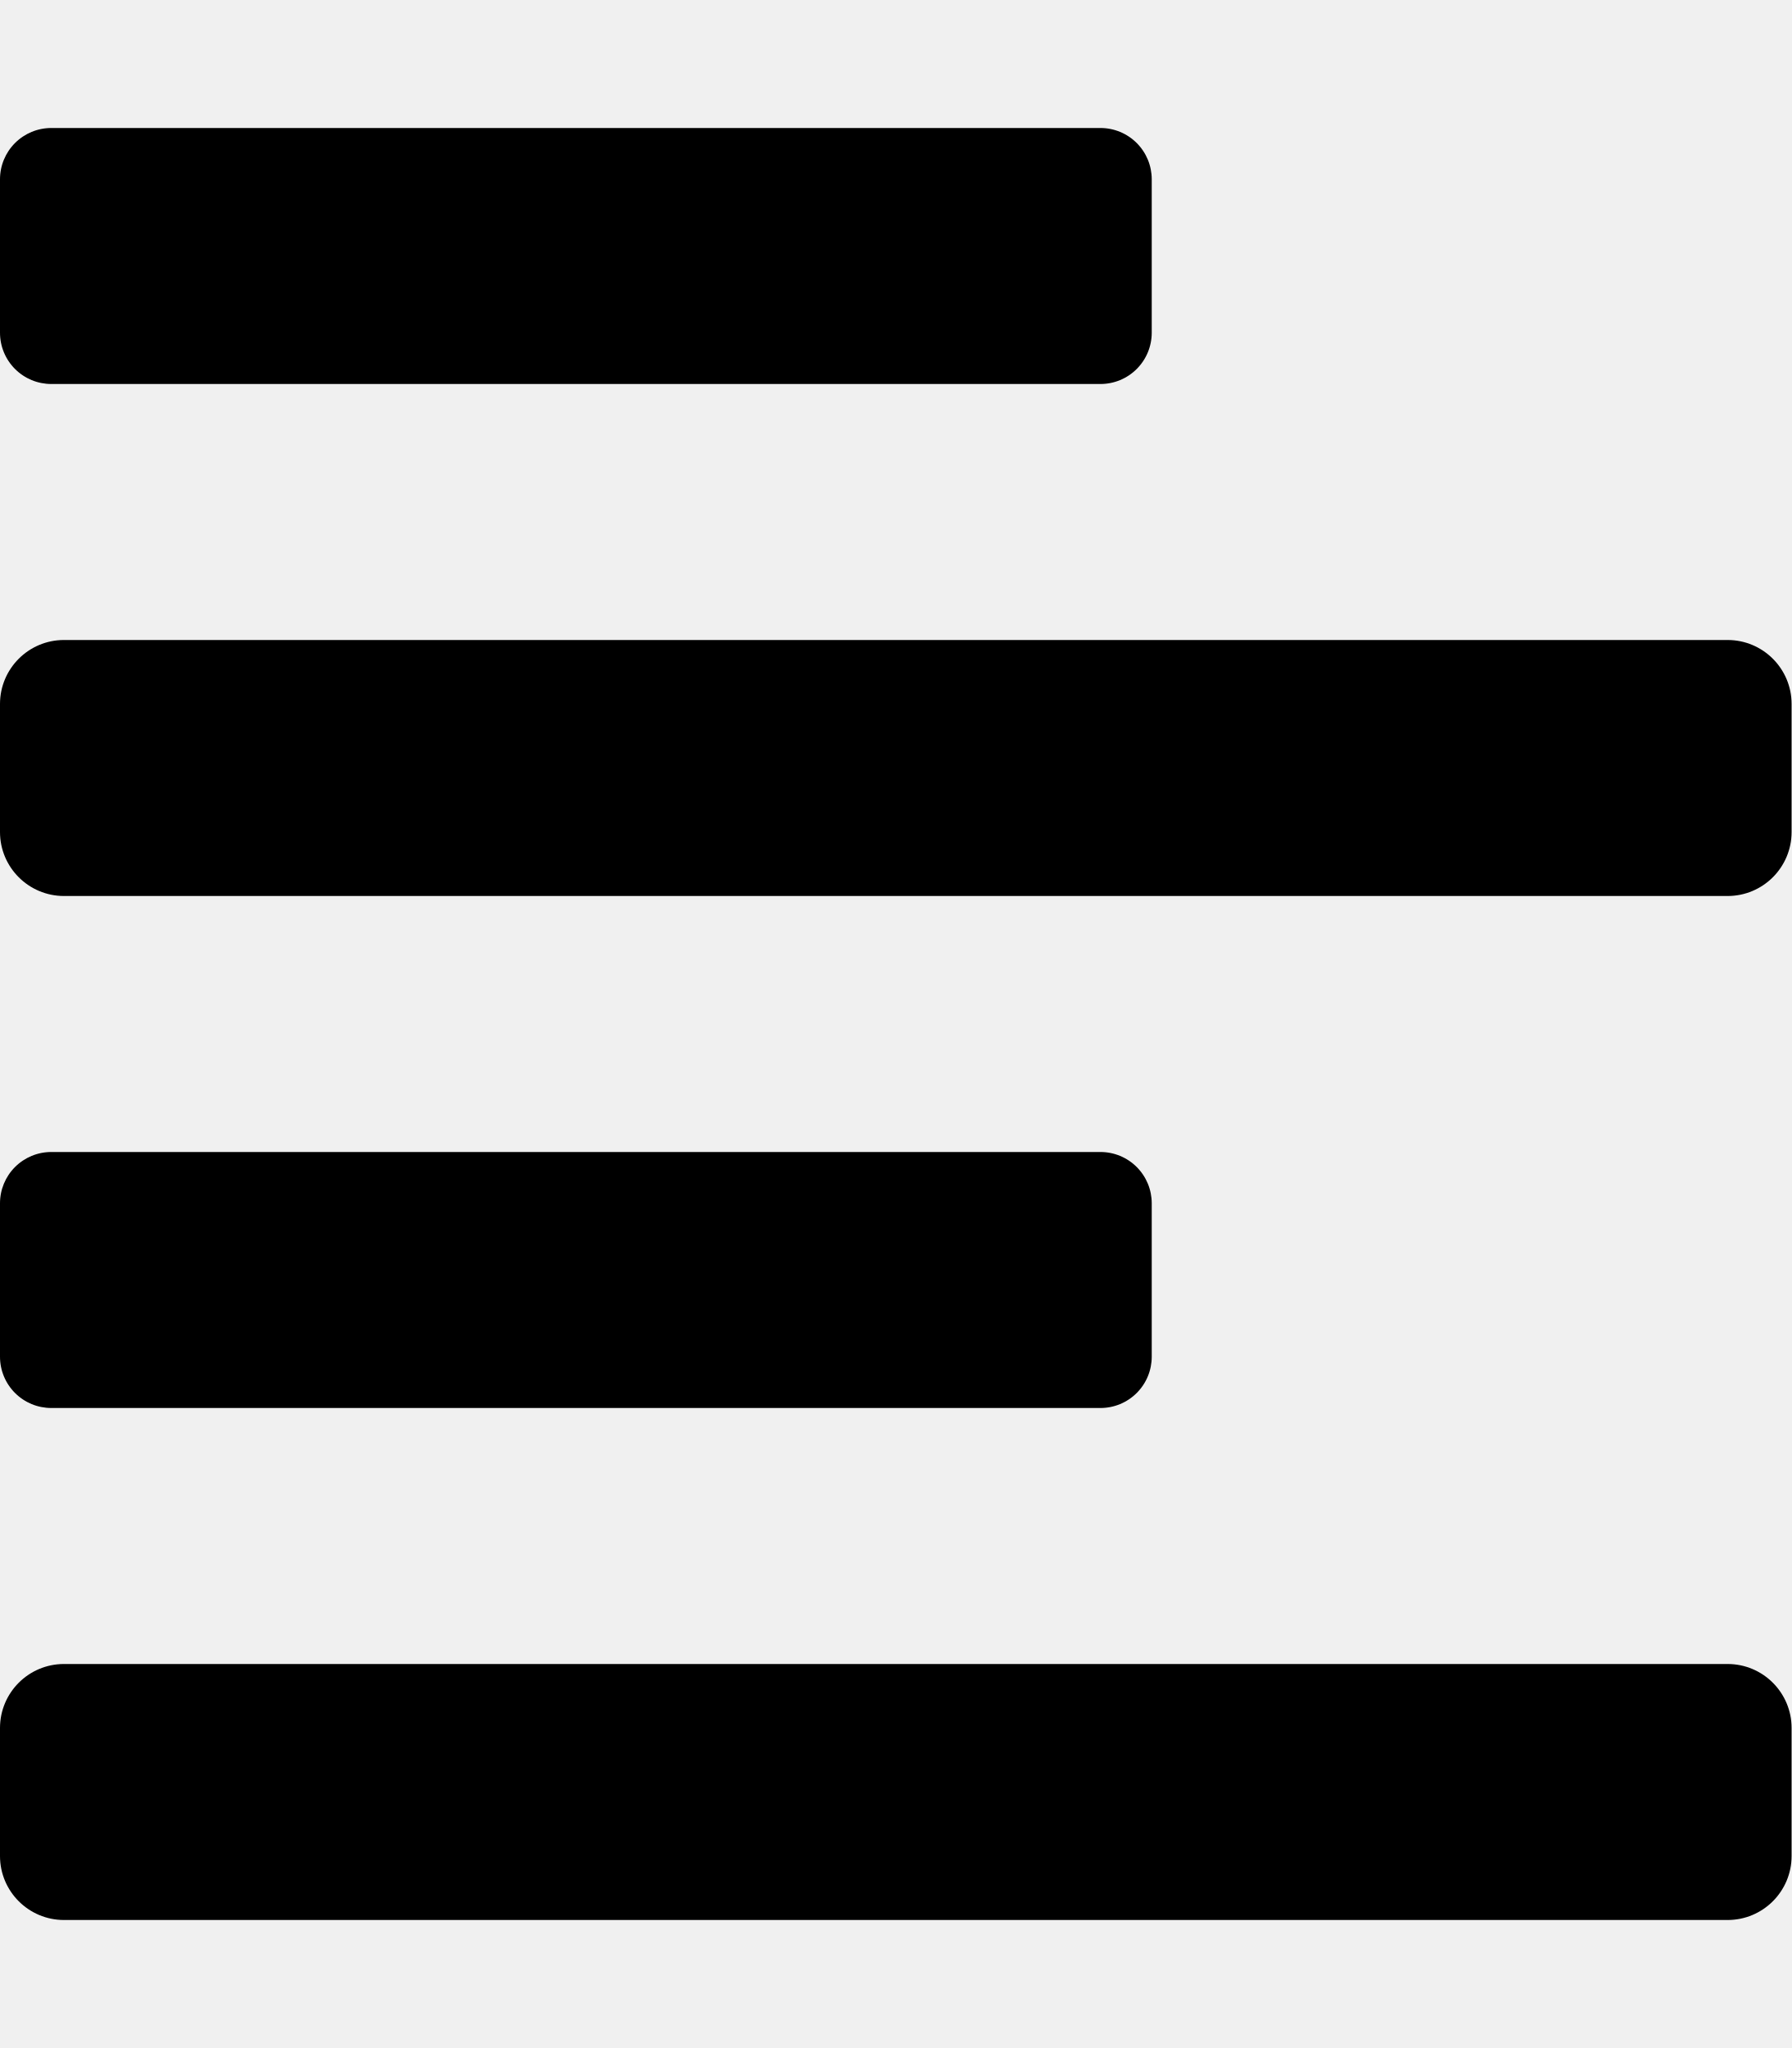
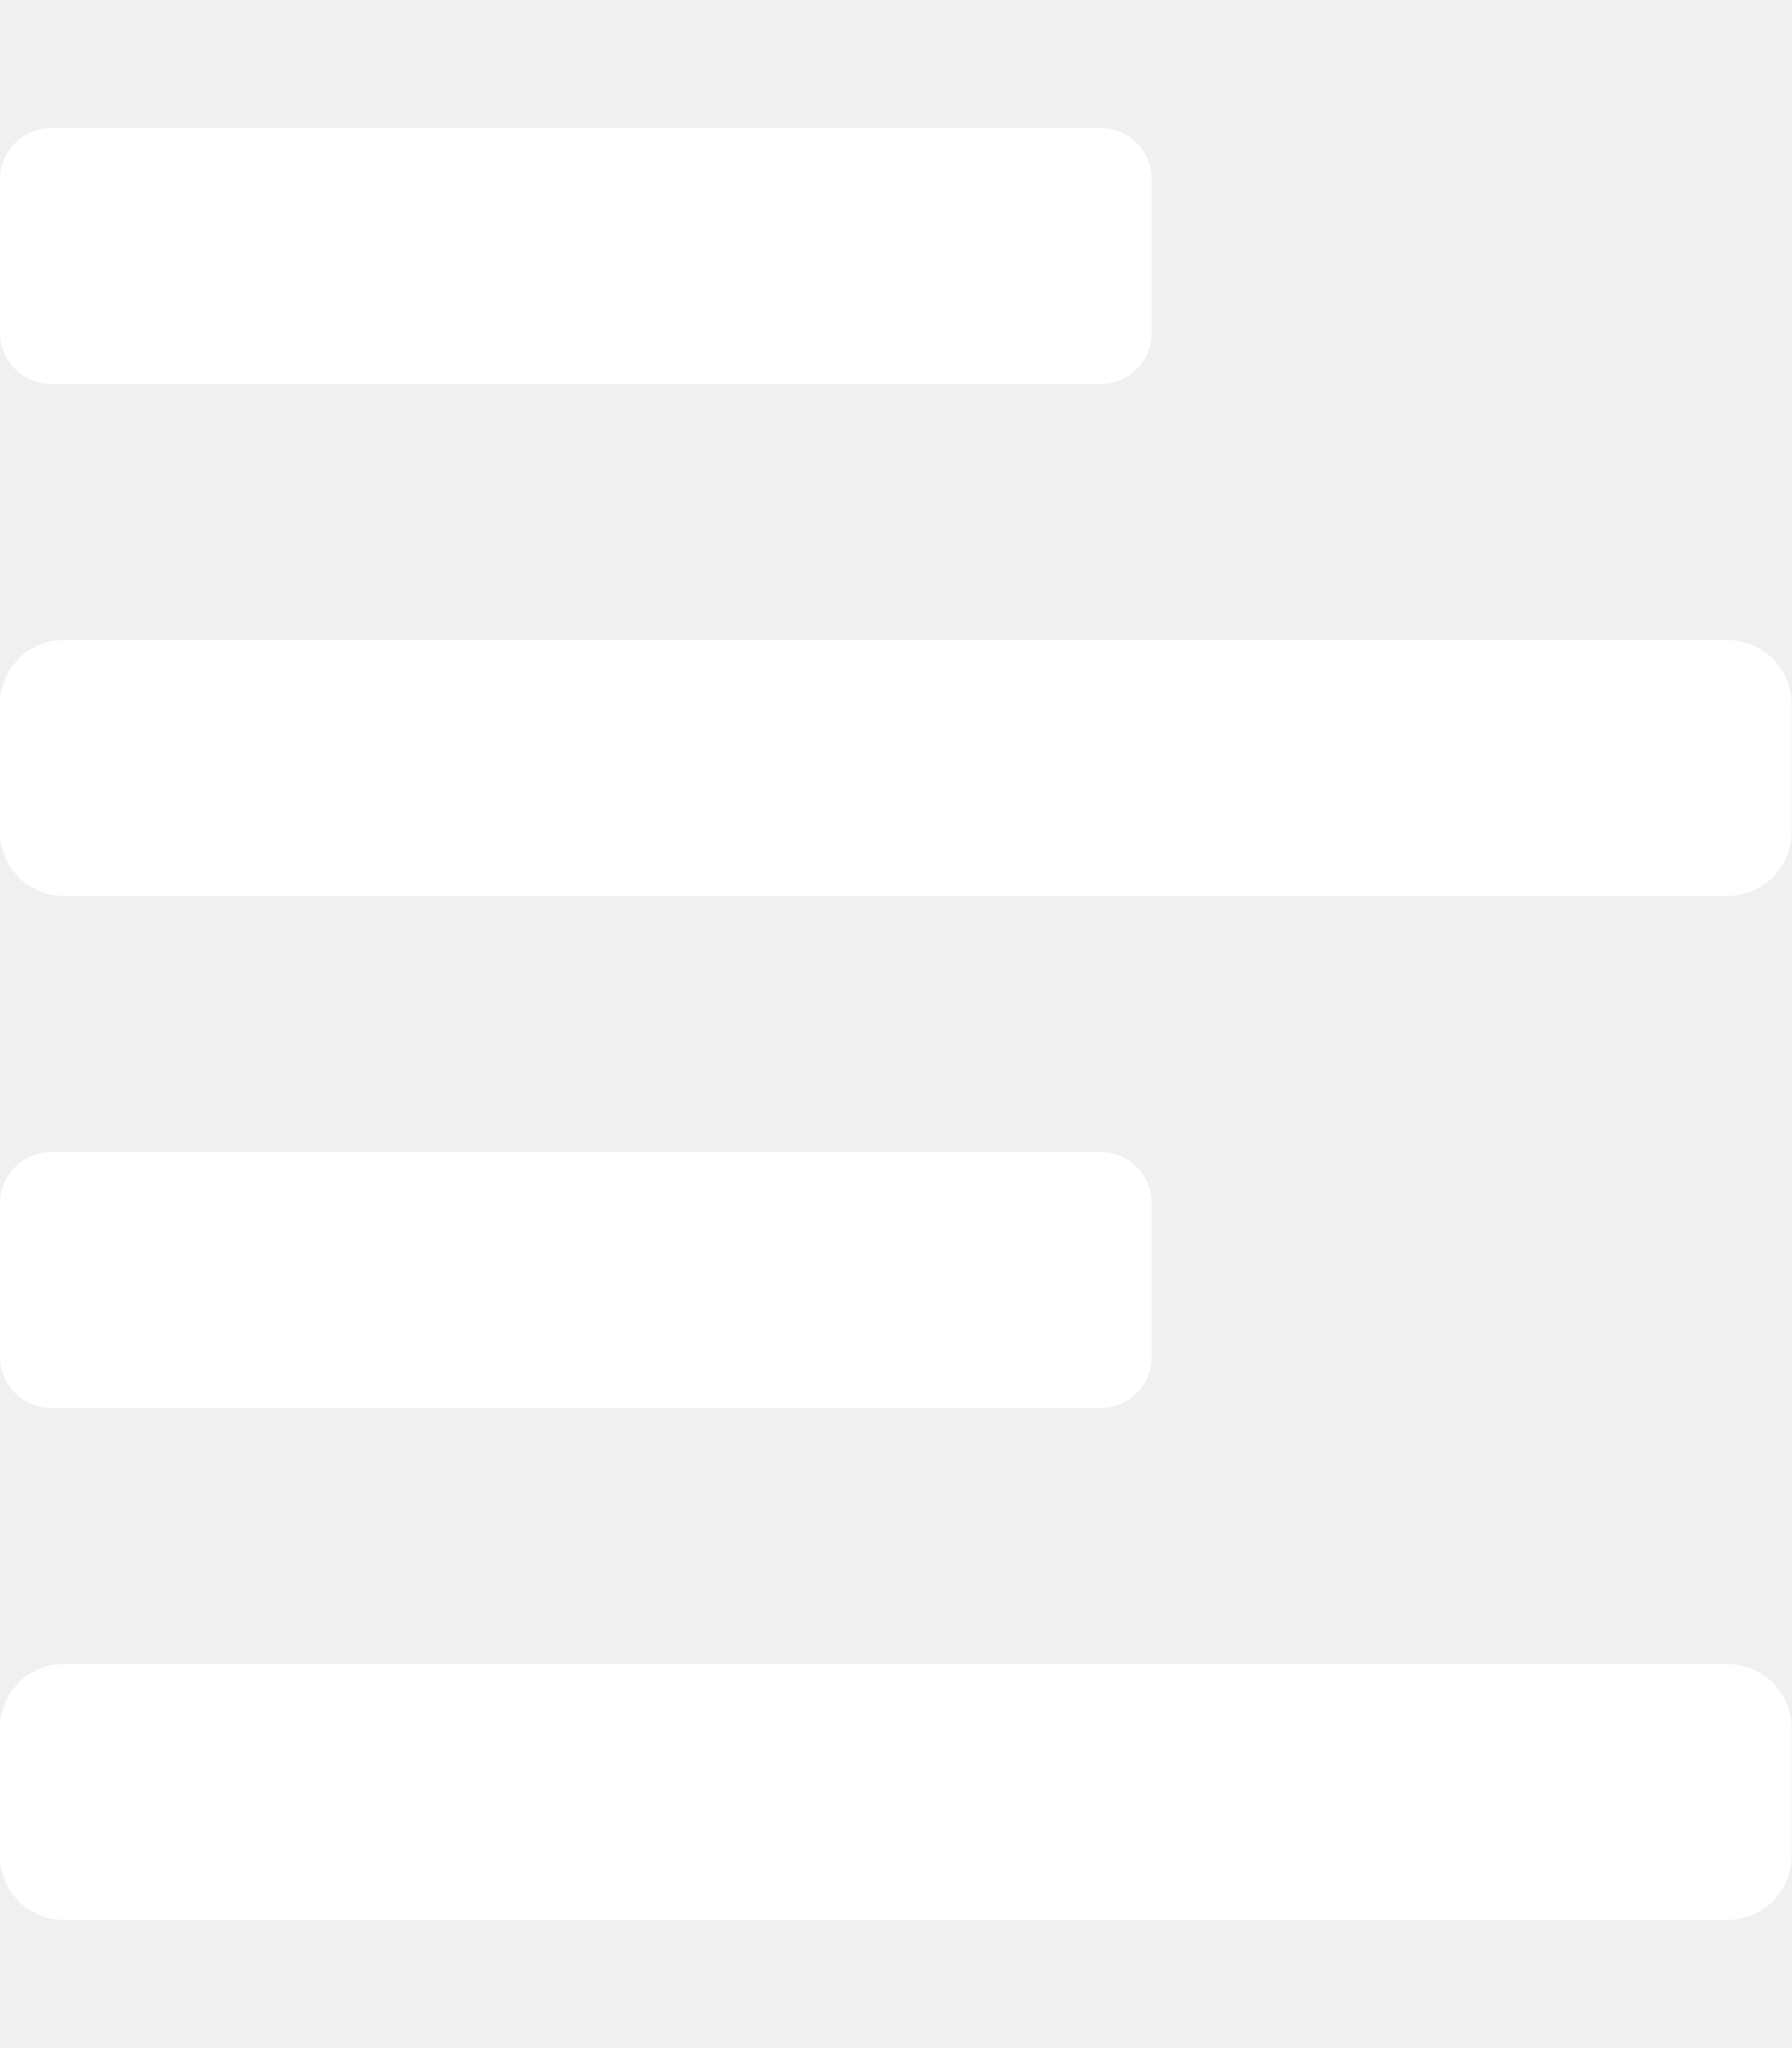
<svg xmlns="http://www.w3.org/2000/svg" aria-hidden="true" focusable="false" data-prefix="fas" data-icon="align-left" class="svg-inline--fa fa-align-left fa-w-14" role="img" viewBox="0 0 448 512">
-   <path fill="currentColor" d="M12.83 352h262.34A12.82 12.82 0 0 0 288 339.17v-38.34A12.82 12.82 0 0 0 275.17 288H12.83A12.82 12.82 0 0 0 0 300.83v38.34A12.82 12.82 0 0 0 12.83 352zm0-256h262.34A12.82 12.82 0 0 0 288 83.17V44.83A12.82 12.82 0 0 0 275.17 32H12.83A12.82 12.82 0 0 0 0 44.83v38.34A12.82 12.82 0 0 0 12.83 96zM432 160H16a16 16 0 0 0-16 16v32a16 16 0 0 0 16 16h416a16 16 0 0 0 16-16v-32a16 16 0 0 0-16-16zm0 256H16a16 16 0 0 0-16 16v32a16 16 0 0 0 16 16h416a16 16 0 0 0 16-16v-32a16 16 0 0 0-16-16z" />
+   <path fill="white" d="M12.83 352h262.34A12.82 12.82 0 0 0 288 339.17v-38.34A12.82 12.82 0 0 0 275.17 288H12.83A12.82 12.82 0 0 0 0 300.83v38.34A12.82 12.82 0 0 0 12.83 352zm0-256h262.34A12.82 12.82 0 0 0 288 83.17V44.83A12.82 12.82 0 0 0 275.17 32H12.83A12.82 12.82 0 0 0 0 44.83v38.34A12.82 12.82 0 0 0 12.83 96zM432 160H16a16 16 0 0 0-16 16v32a16 16 0 0 0 16 16h416a16 16 0 0 0 16-16v-32a16 16 0 0 0-16-16zm0 256H16a16 16 0 0 0-16 16v32a16 16 0 0 0 16 16h416a16 16 0 0 0 16-16v-32a16 16 0 0 0-16-16z" />
</svg>
